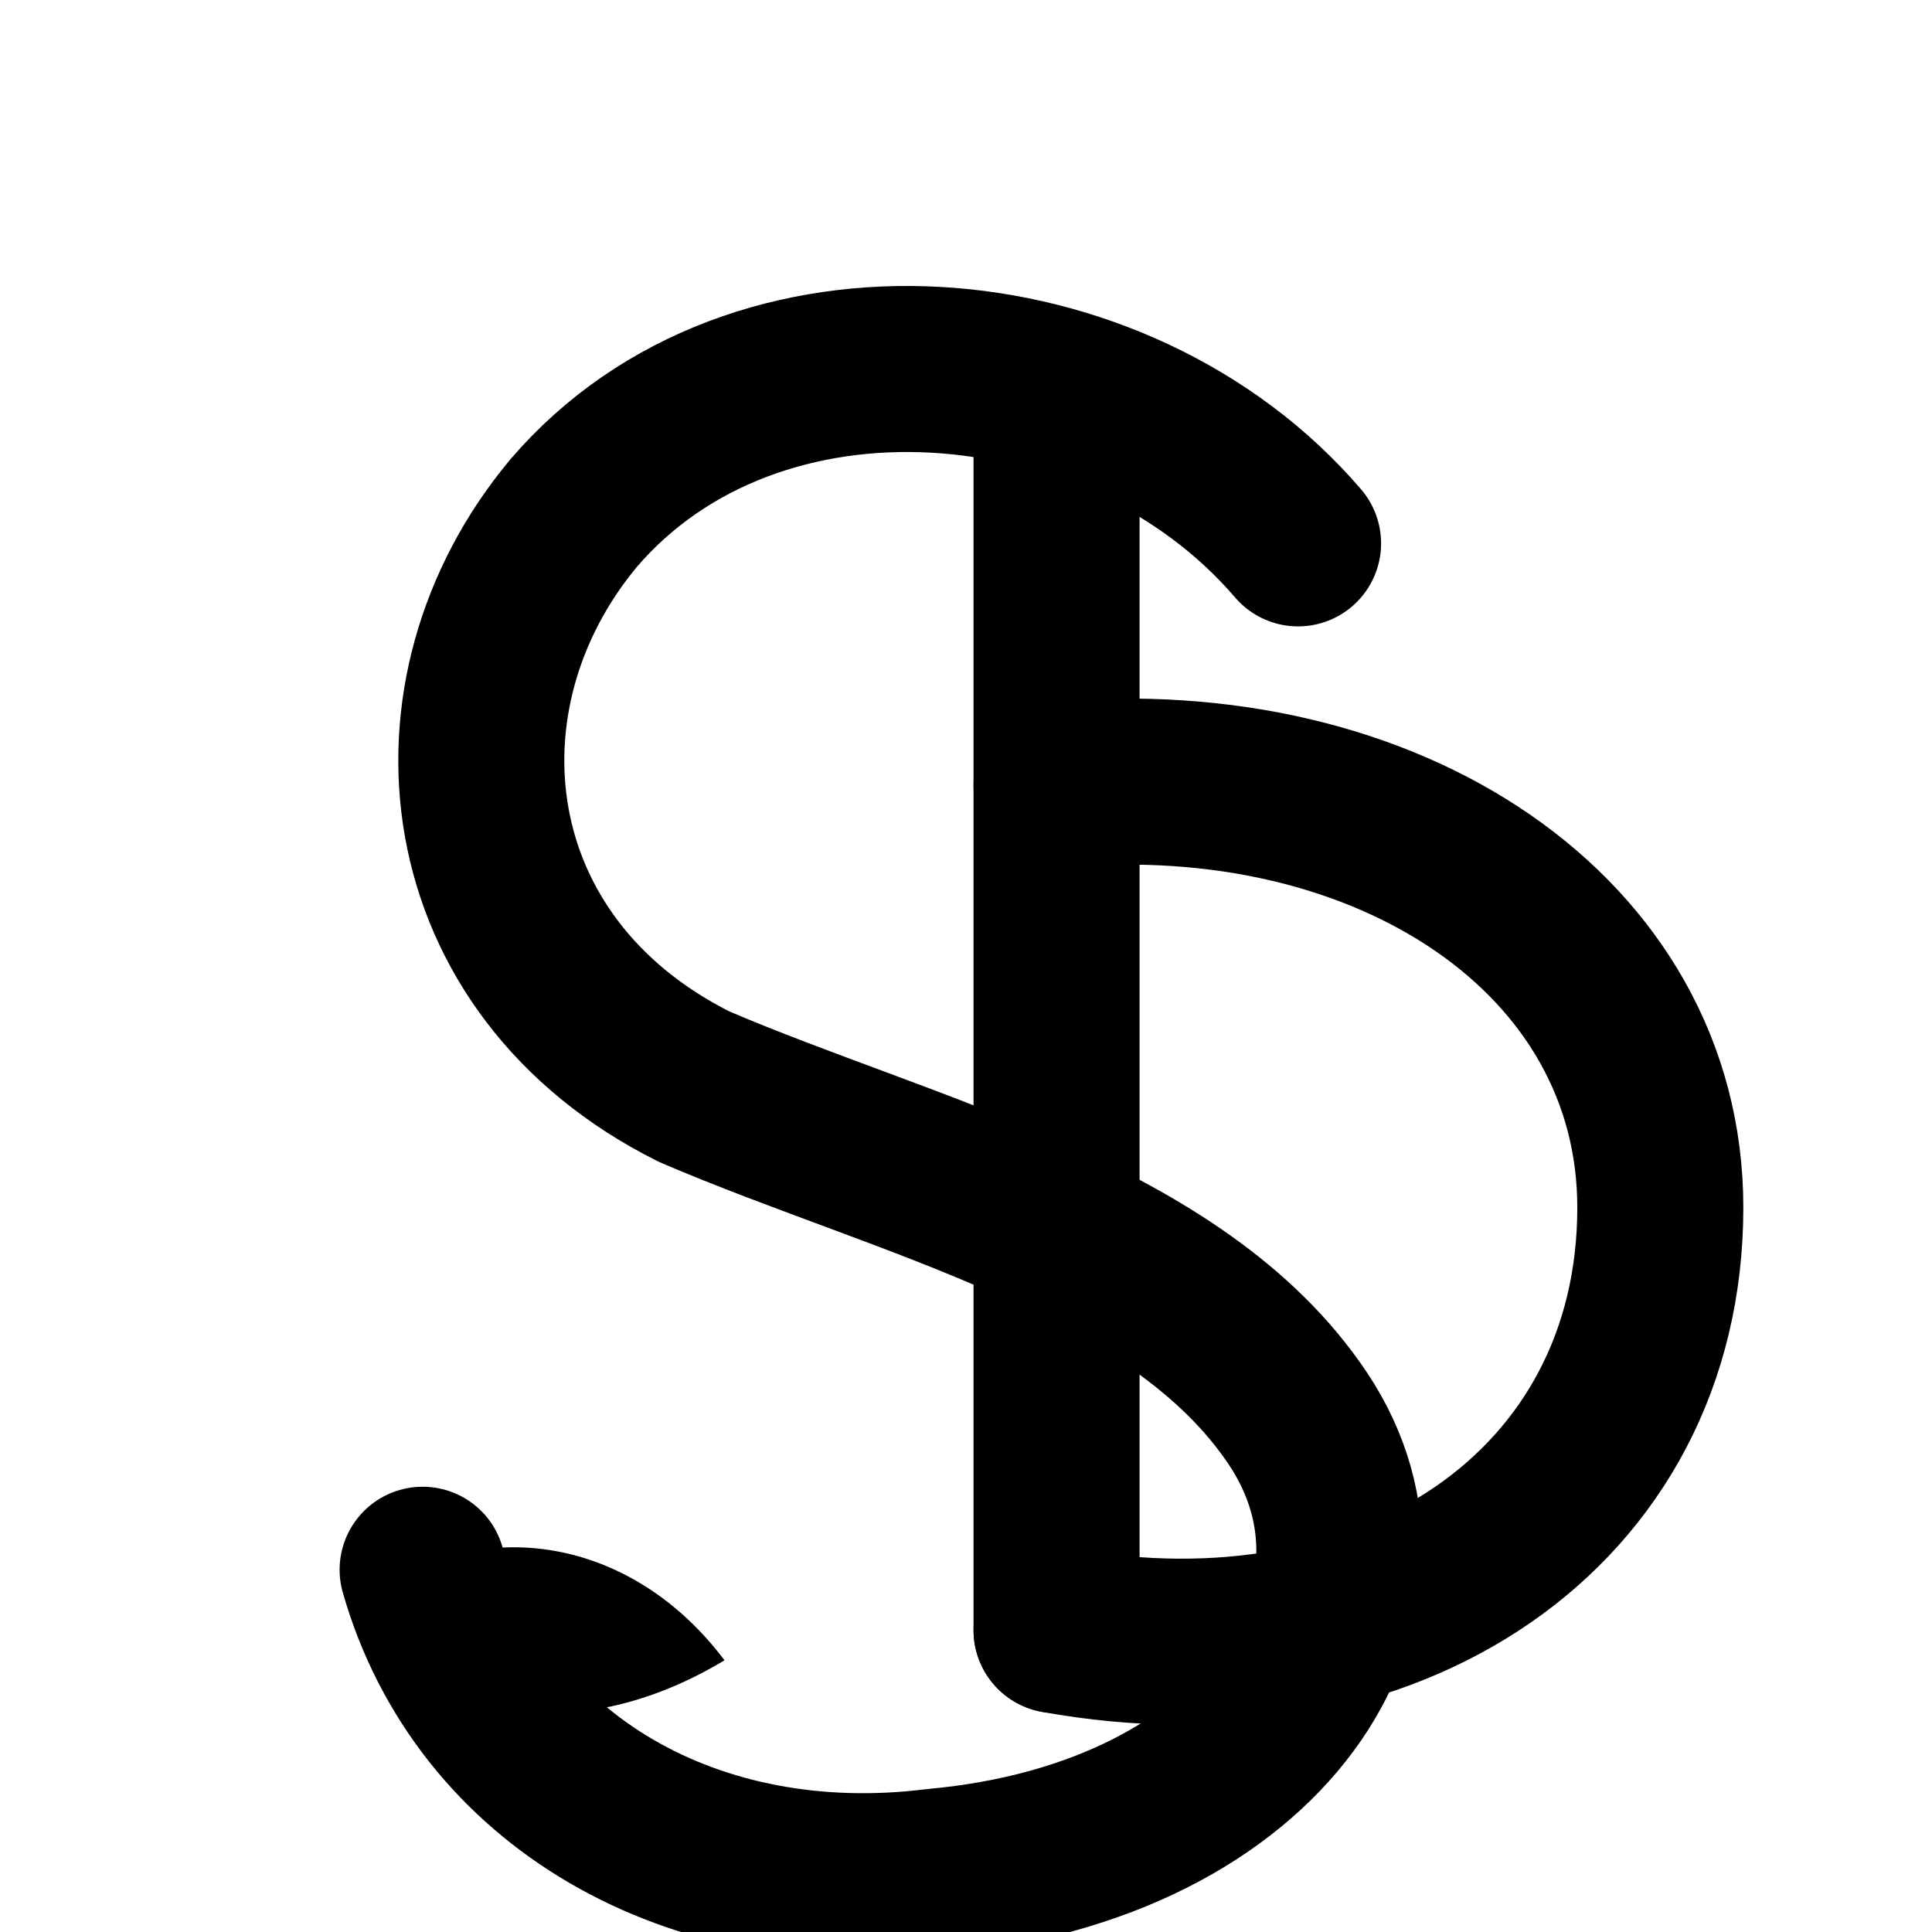
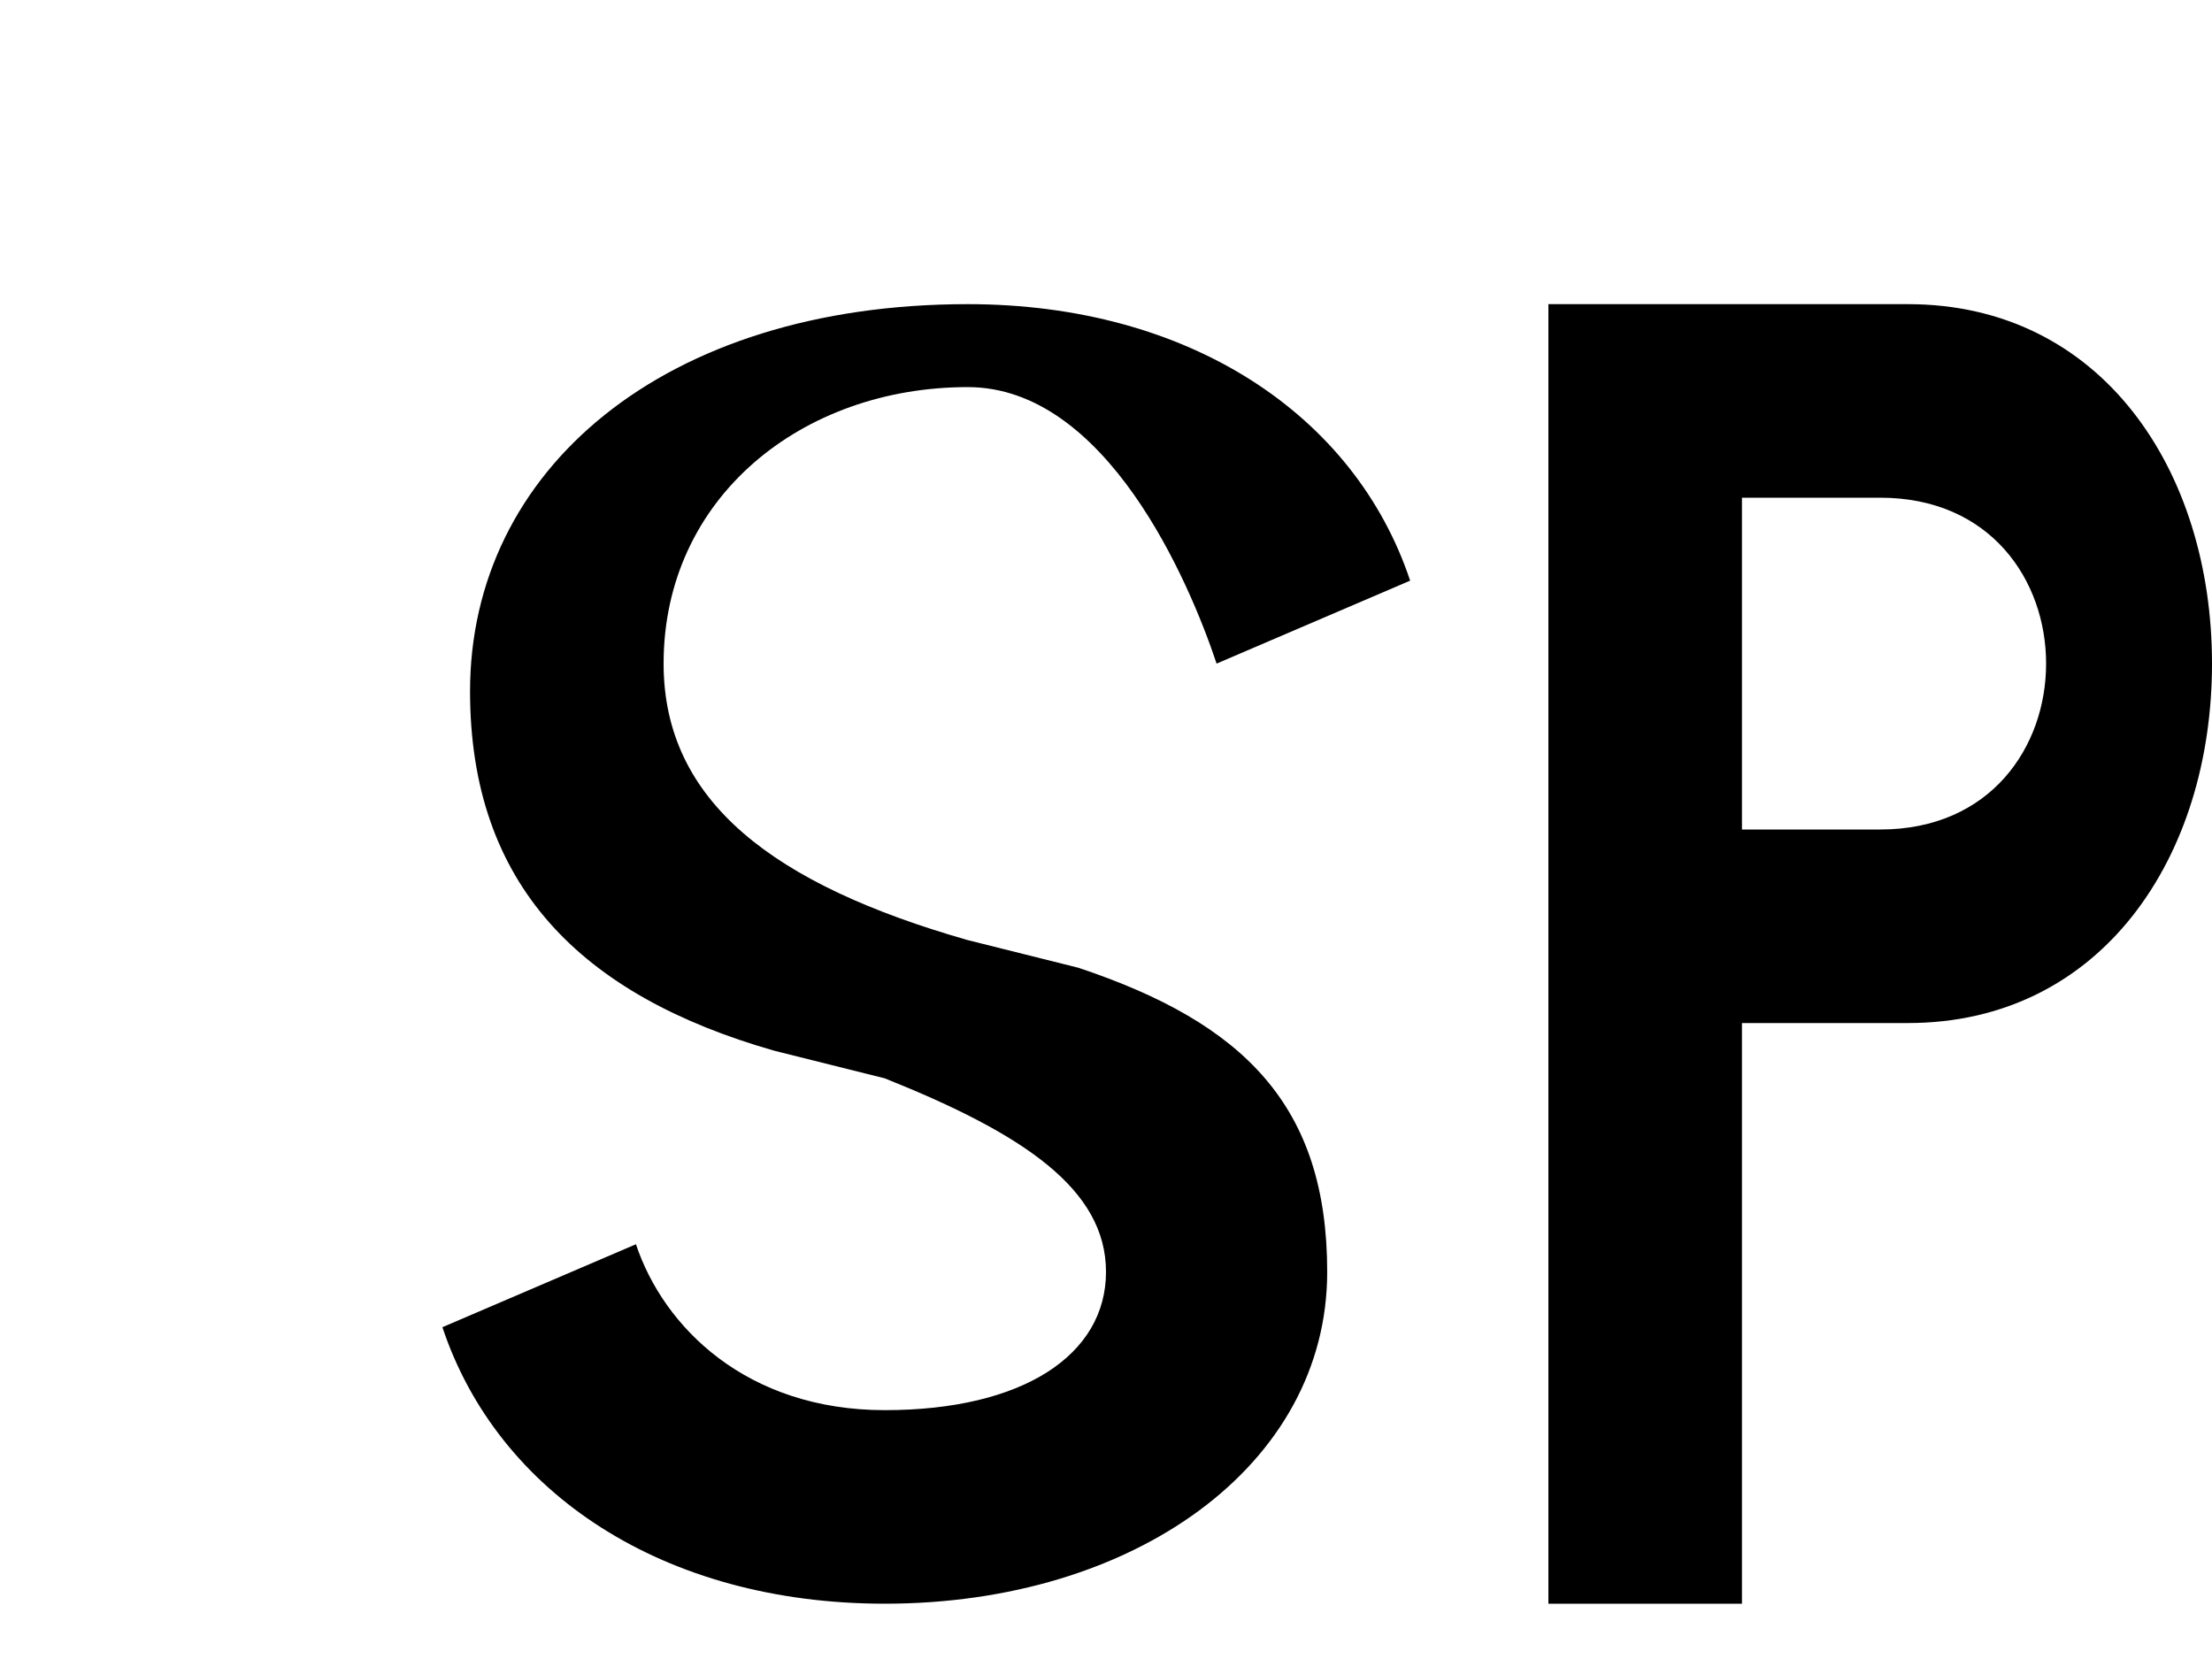
- <svg xmlns="http://www.w3.org/2000/svg" viewBox="0 0 128 128" role="img" aria-label="SP">
-   <g fill="none" stroke="#000" stroke-width="11" stroke-linecap="round" stroke-linejoin="round">
-     <path d="M86 36C74 22 50 20 38 34C28 46 30 64 46 72C60 78 78 82 86 94C94 106 84 122 62 124C46 126 32 118 28 104" />
-     <path d="M70 30V108" />
-     <path d="M70 52C92 50 110 62 110 80C110 100 92 112 70 108" />
+ <svg xmlns="http://www.w3.org/2000/svg" viewBox="0 0 160 120" role="img" aria-label="SP">
+   <g fill="#000">
+     <path d="       M70 28       C58 28 48 36 48 48       C48 58 56 64 70 68       L78 70       C90 74 96 80 96 92       C96 106 82 116 64 116       C48 116 36 108 32 96       L46 90       C48 96 54 102 64 102       C74 102 80 98 80 92       C80 86 74 82 64 78       L56 76       C42 72 34 64 34 50       C34 34 48 22 70 22       C86 22 98 30 102 42       L88 48       C86 42 80 28 70 28Z     " />
+     <path d="       M112 22       H126       V116       H112       V22Z       M126 22       H138       C152 22 160 34 160 48       C160 62 152 74 138 74       H126       V22Z       M126 36       V60       H136       C144 60 148 54 148 48       C148 42 144 36 136 36       H126Z     " />
  </g>
-   <path fill="#000" d="M24 106c8-6 18-4 24 4-10 6-20 4-24-4z" />
</svg>
